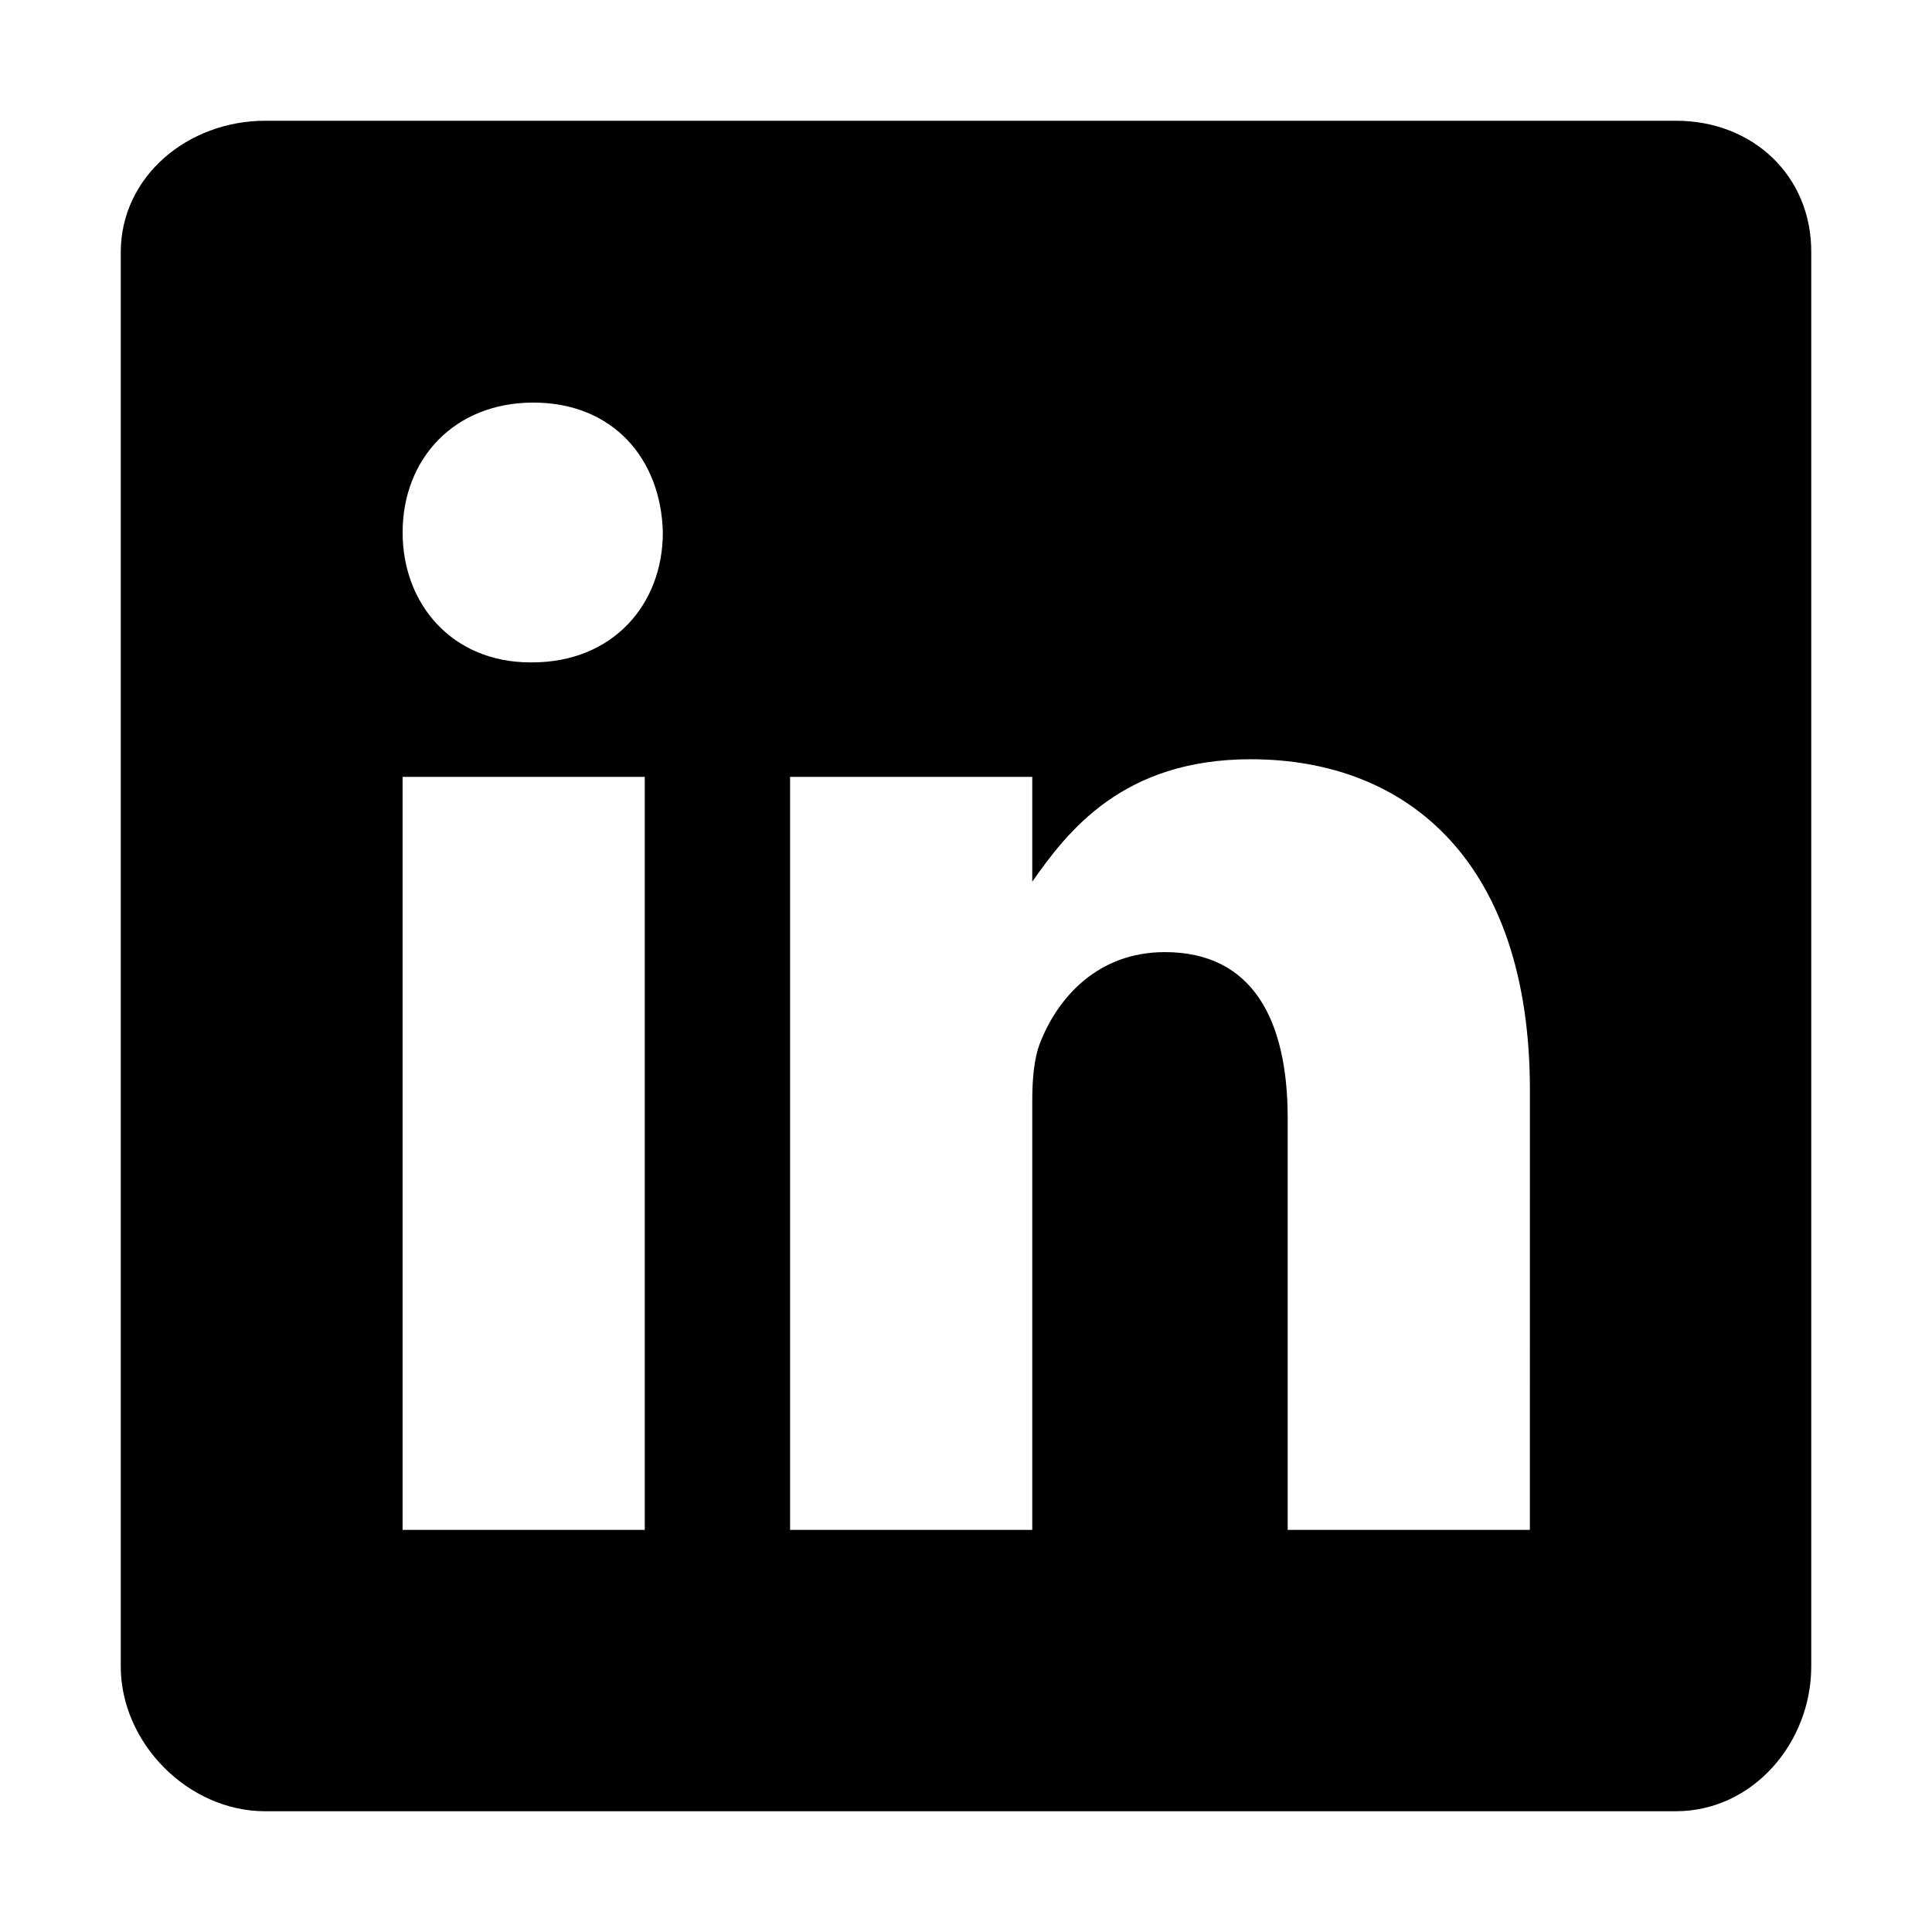
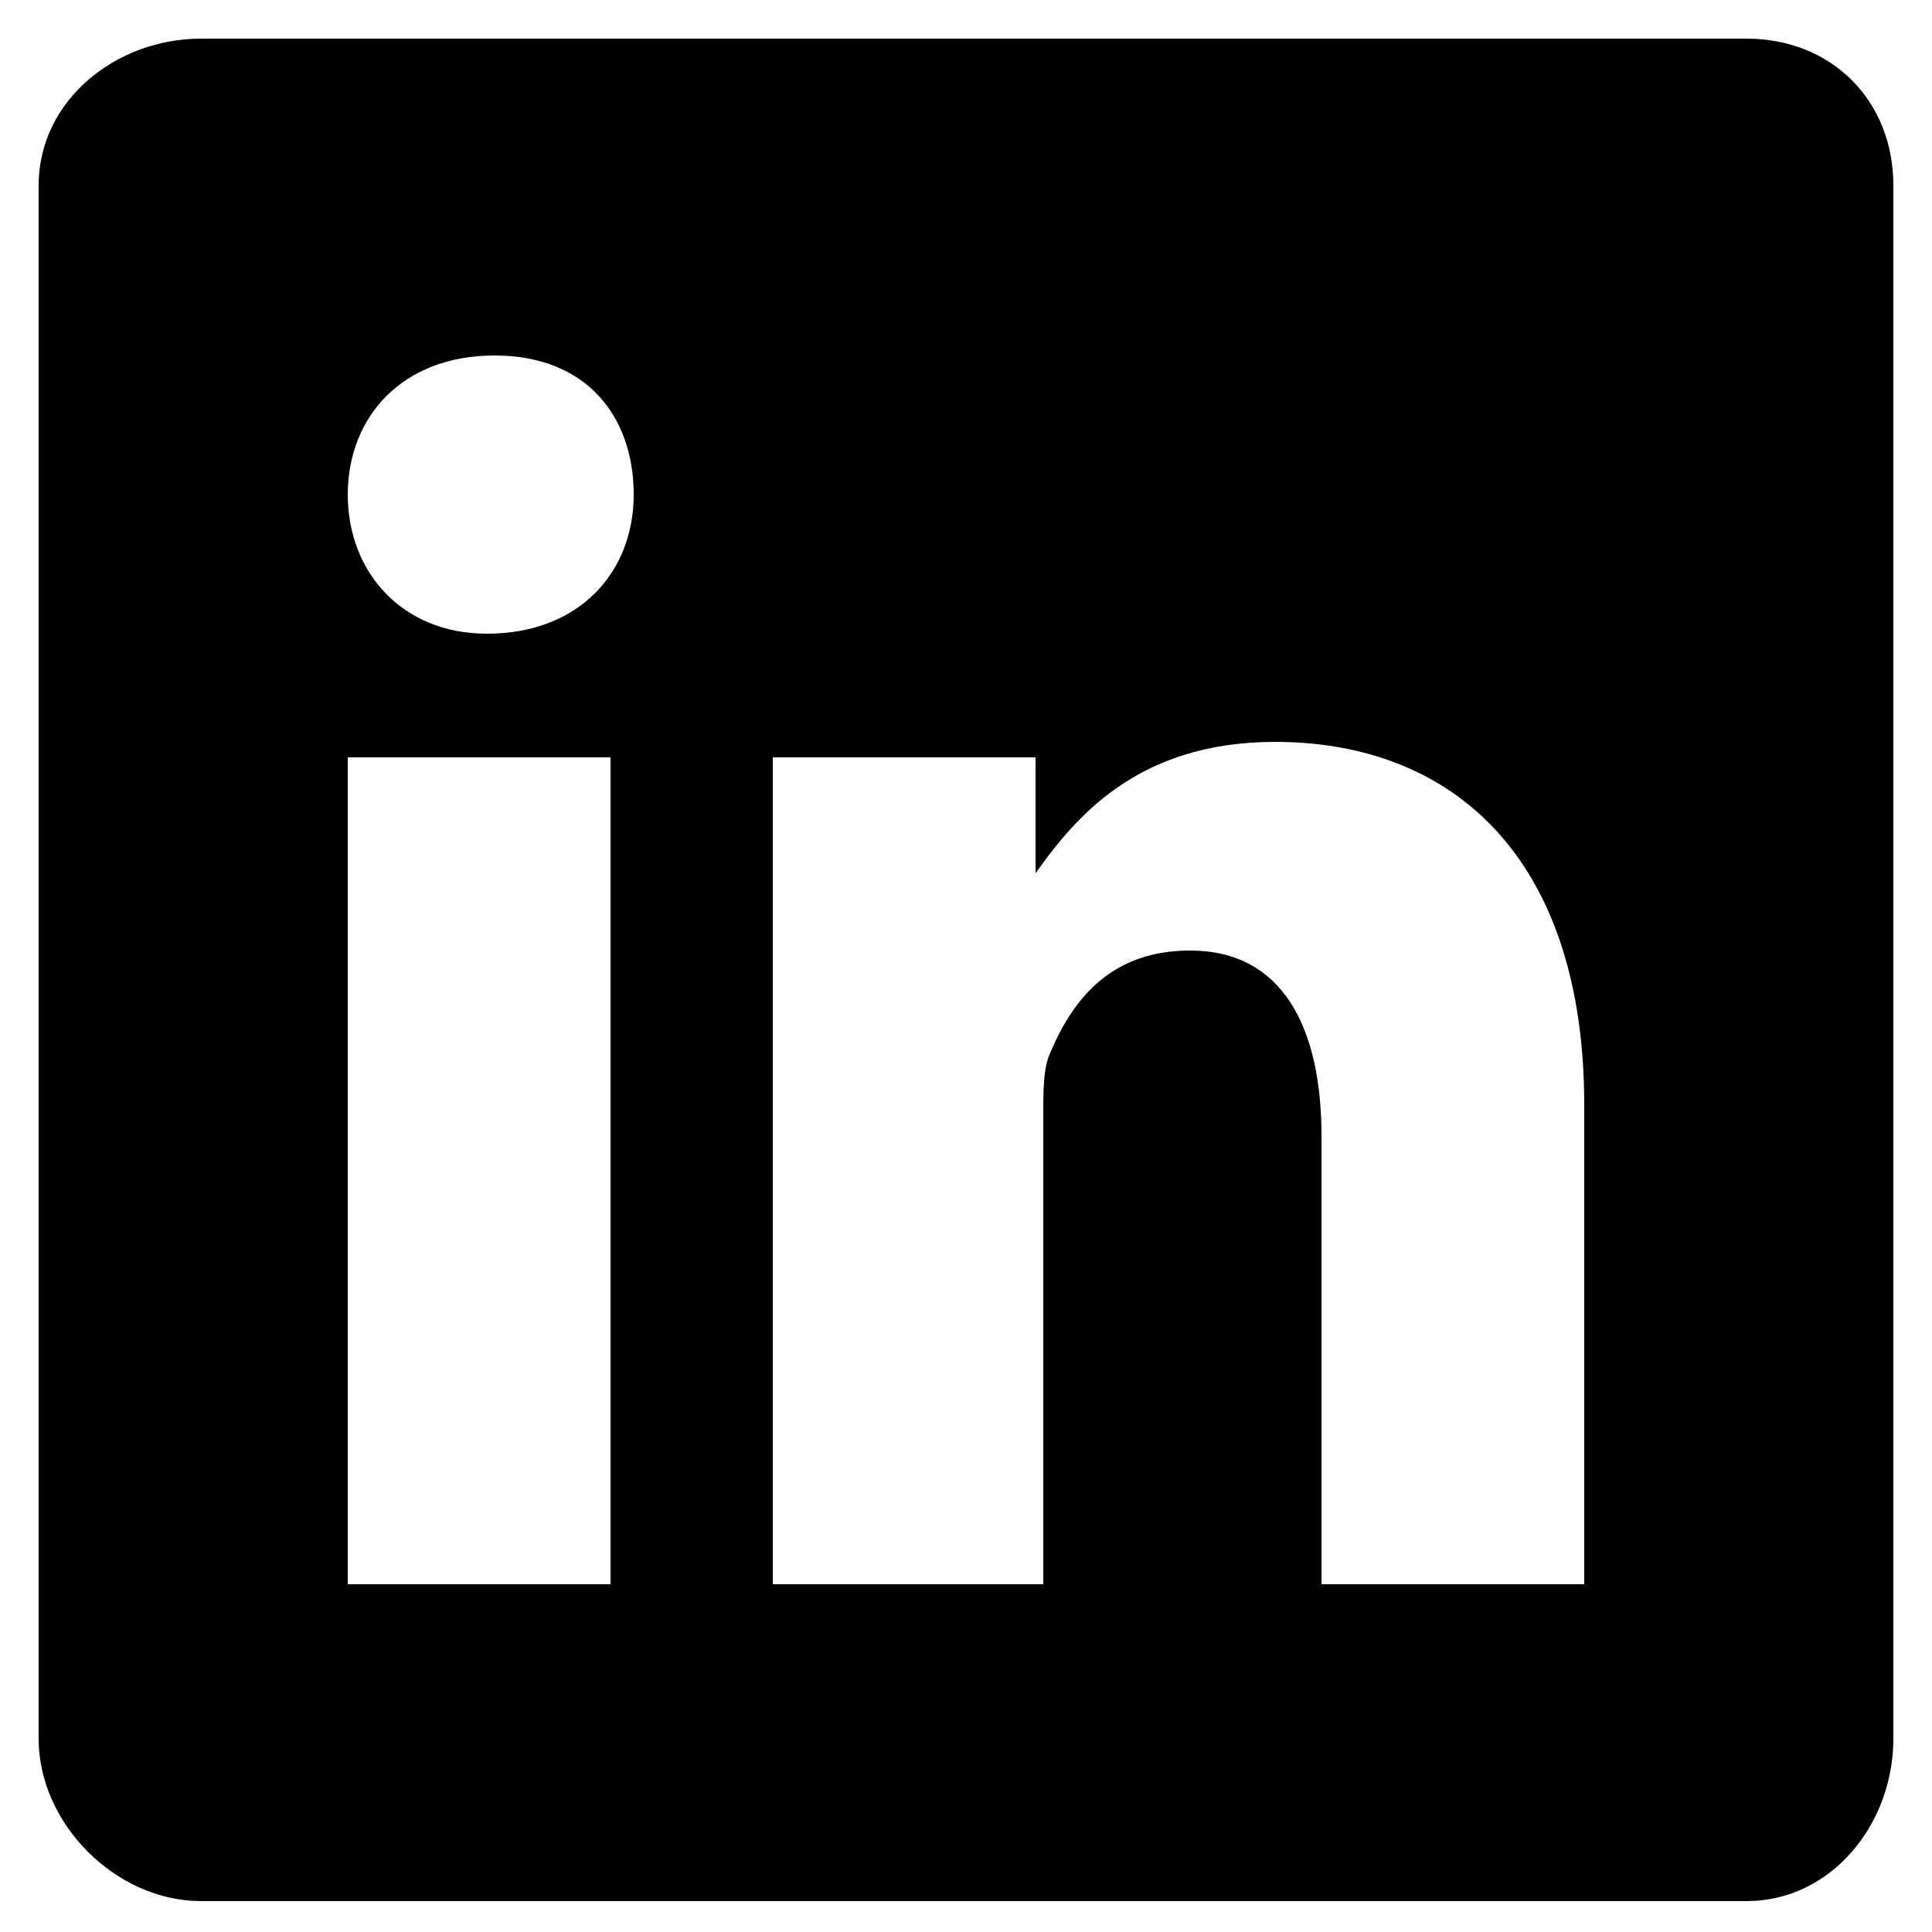
- <svg xmlns="http://www.w3.org/2000/svg" class="ionicon" viewBox="0 0 512 512">
-   <path d="M444.17 32H70.28C49.85 32 32 46.7 32 66.89v374.72C32 461.91 49.85 480 70.28 480h373.78c20.54 0 35.94-18.21 35.94-38.39V66.89C480.12 46.7 464.6 32 444.17 32zm-273.3 373.43h-64.18V205.88h64.18zM141 175.54h-.46c-20.54 0-33.84-15.29-33.84-34.43 0-19.49 13.65-34.42 34.65-34.42s33.85 14.82 34.31 34.42c-.01 19.14-13.31 34.43-34.66 34.43zm264.43 229.89h-64.18V296.32c0-26.14-9.34-44-32.56-44-17.74 0-28.24 12-32.91 23.69-1.75 4.2-2.22 9.92-2.22 15.76v113.66h-64.18V205.88h64.18v27.77c9.34-13.3 23.93-32.44 57.88-32.44 42.13 0 74 27.77 74 87.64z" />
+ <svg xmlns="http://www.w3.org/2000/svg" version="1.1" id="Layer_1" x="0px" y="0px" viewBox="0 0 25 25" style="enable-background:new 0 0 25 25;" xml:space="preserve">
+   <path d="M22.6,0.5h-20c-1.1,0-2.1,0.8-2.1,1.9v20.1c0,1.1,1,2.1,2.1,2.1h20c1.1,0,1.9-1,1.9-2.1V2.4C24.5,1.3,23.7,0.5,22.6,0.5z   M7.9,20.5H4.5V9.8h3.4V20.5z M6.3,8.2L6.3,8.2c-1.1,0-1.8-0.8-1.8-1.8c0-1,0.7-1.8,1.9-1.8s1.8,0.8,1.8,1.8  C8.2,7.4,7.5,8.2,6.3,8.2L6.3,8.2z M20.5,20.5h-3.4v-5.8c0-1.4-0.5-2.4-1.7-2.4c-1,0-1.5,0.6-1.8,1.3c-0.1,0.2-0.1,0.5-0.1,0.8v6.1  H10V9.8h3.4v1.5c0.5-0.7,1.3-1.7,3.1-1.7c2.3,0,4,1.5,4,4.7L20.5,20.5z" />
</svg>
